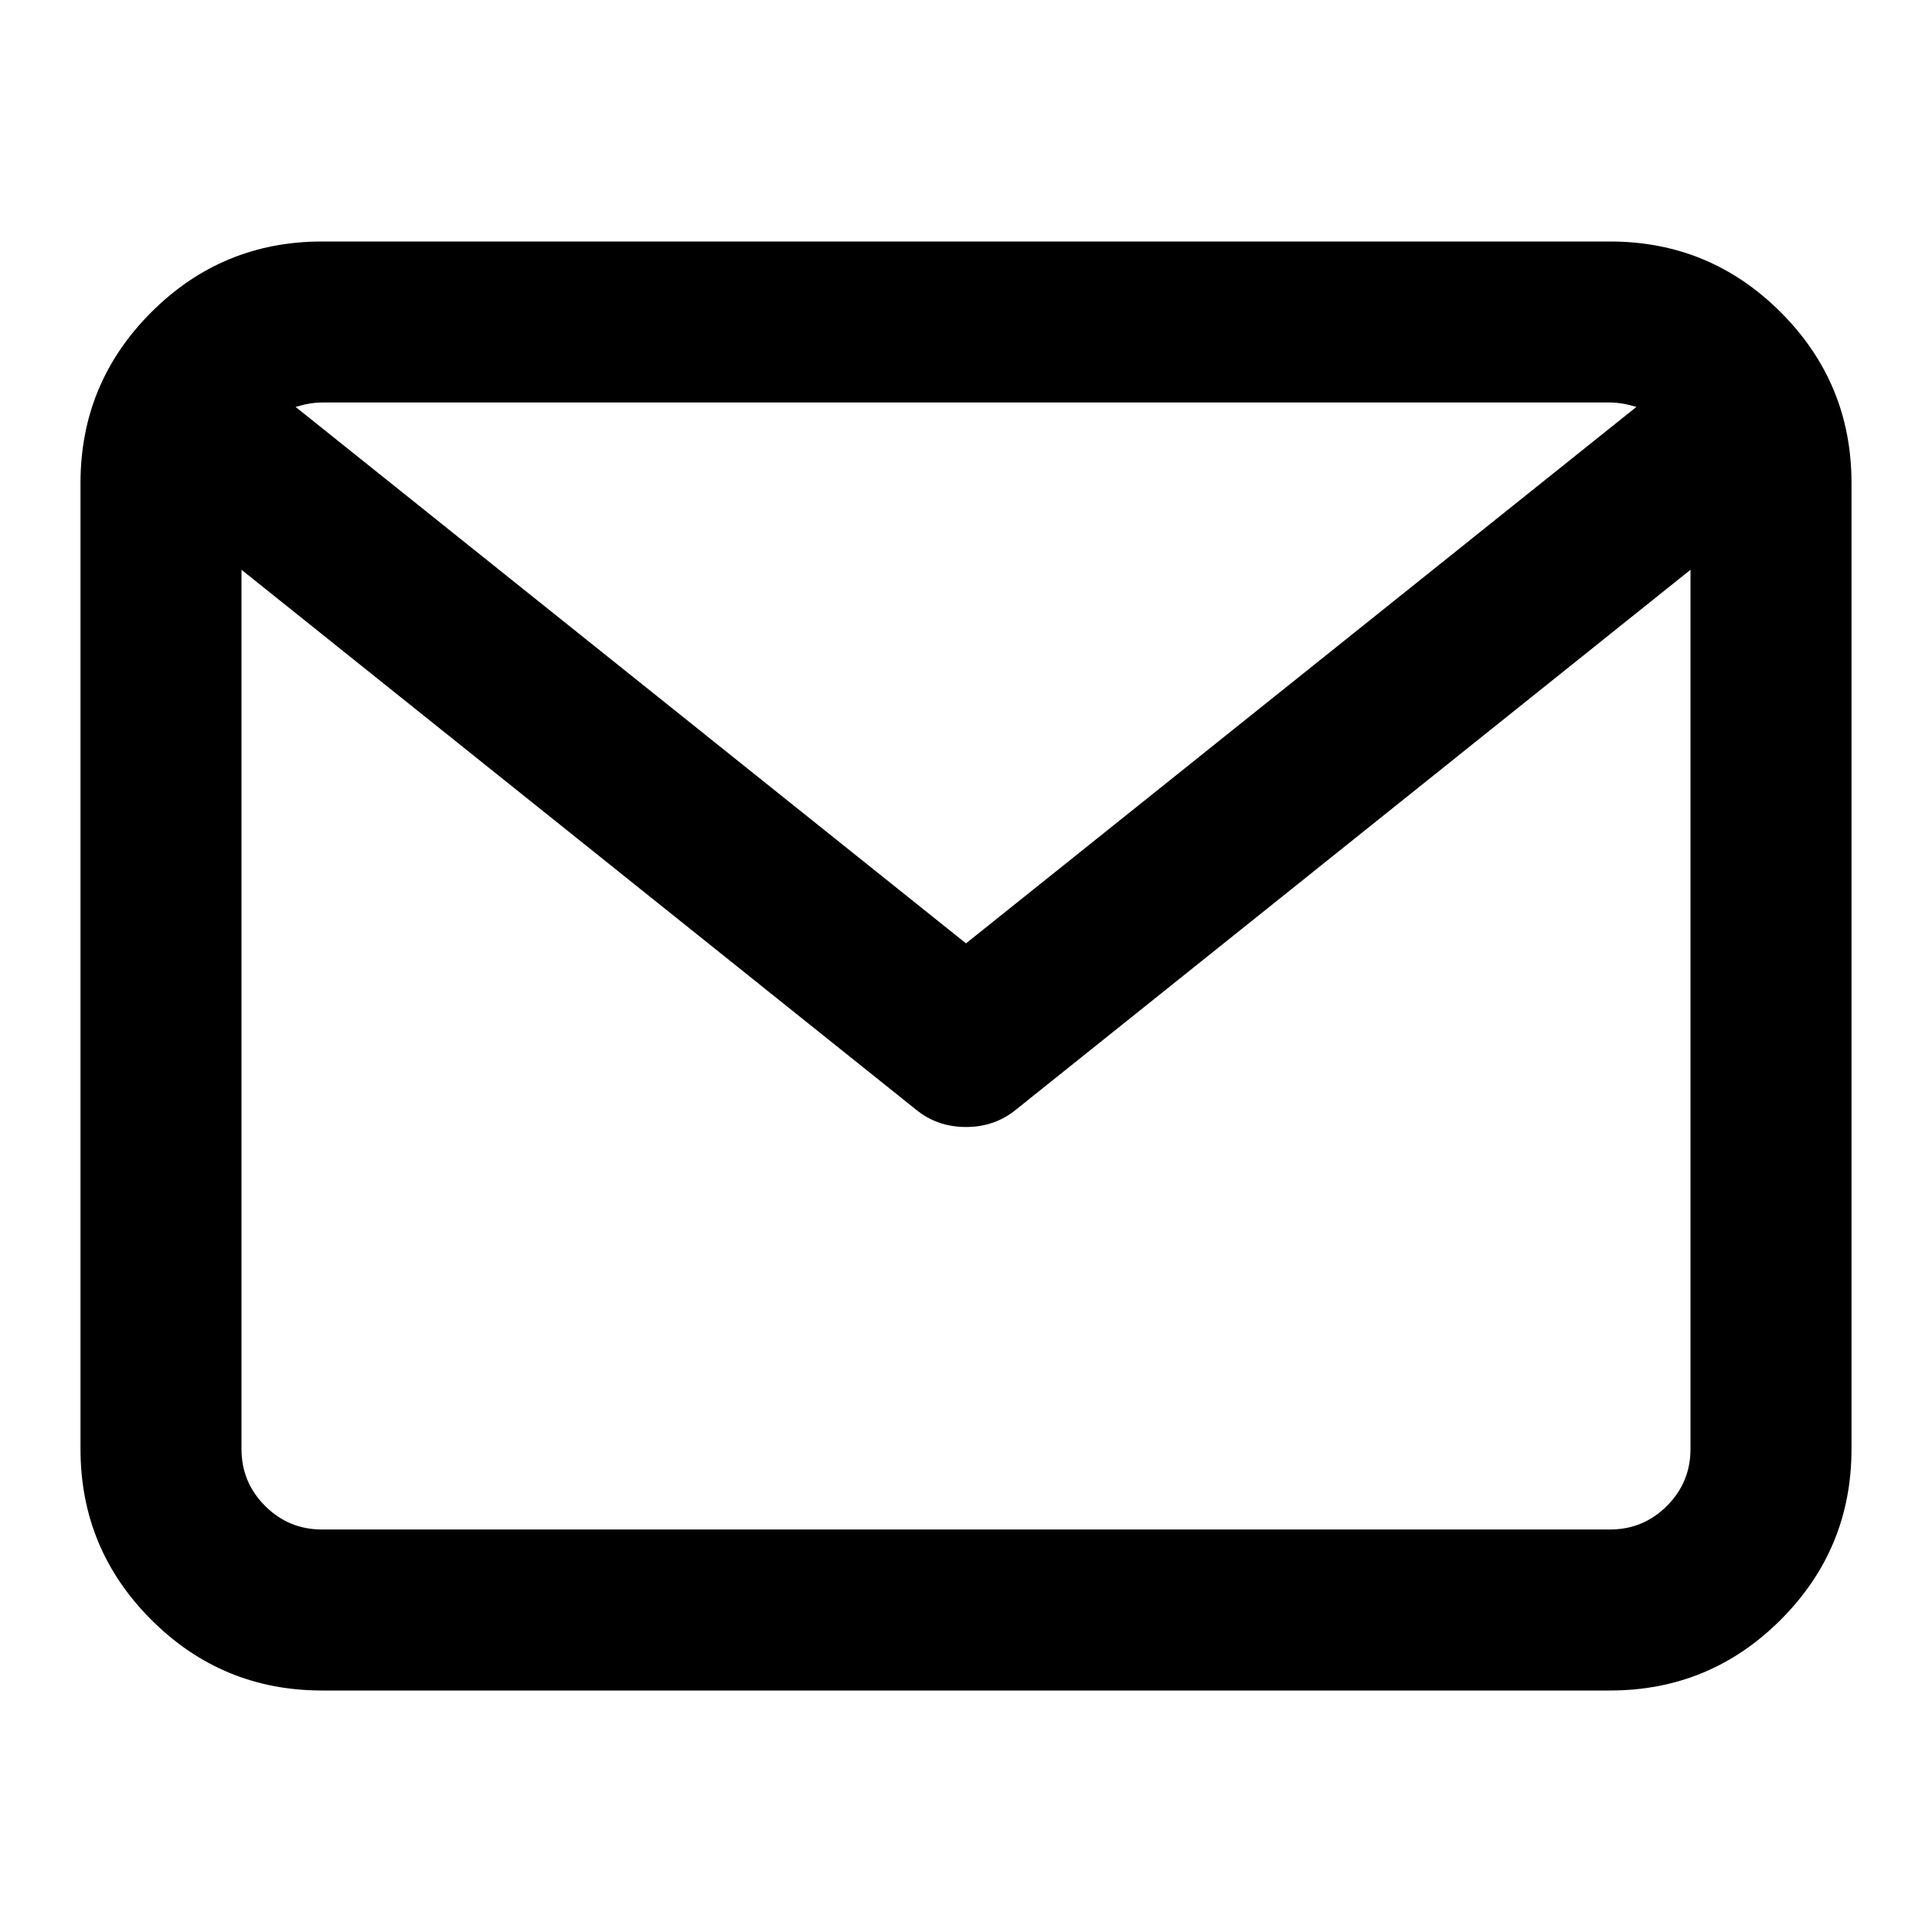
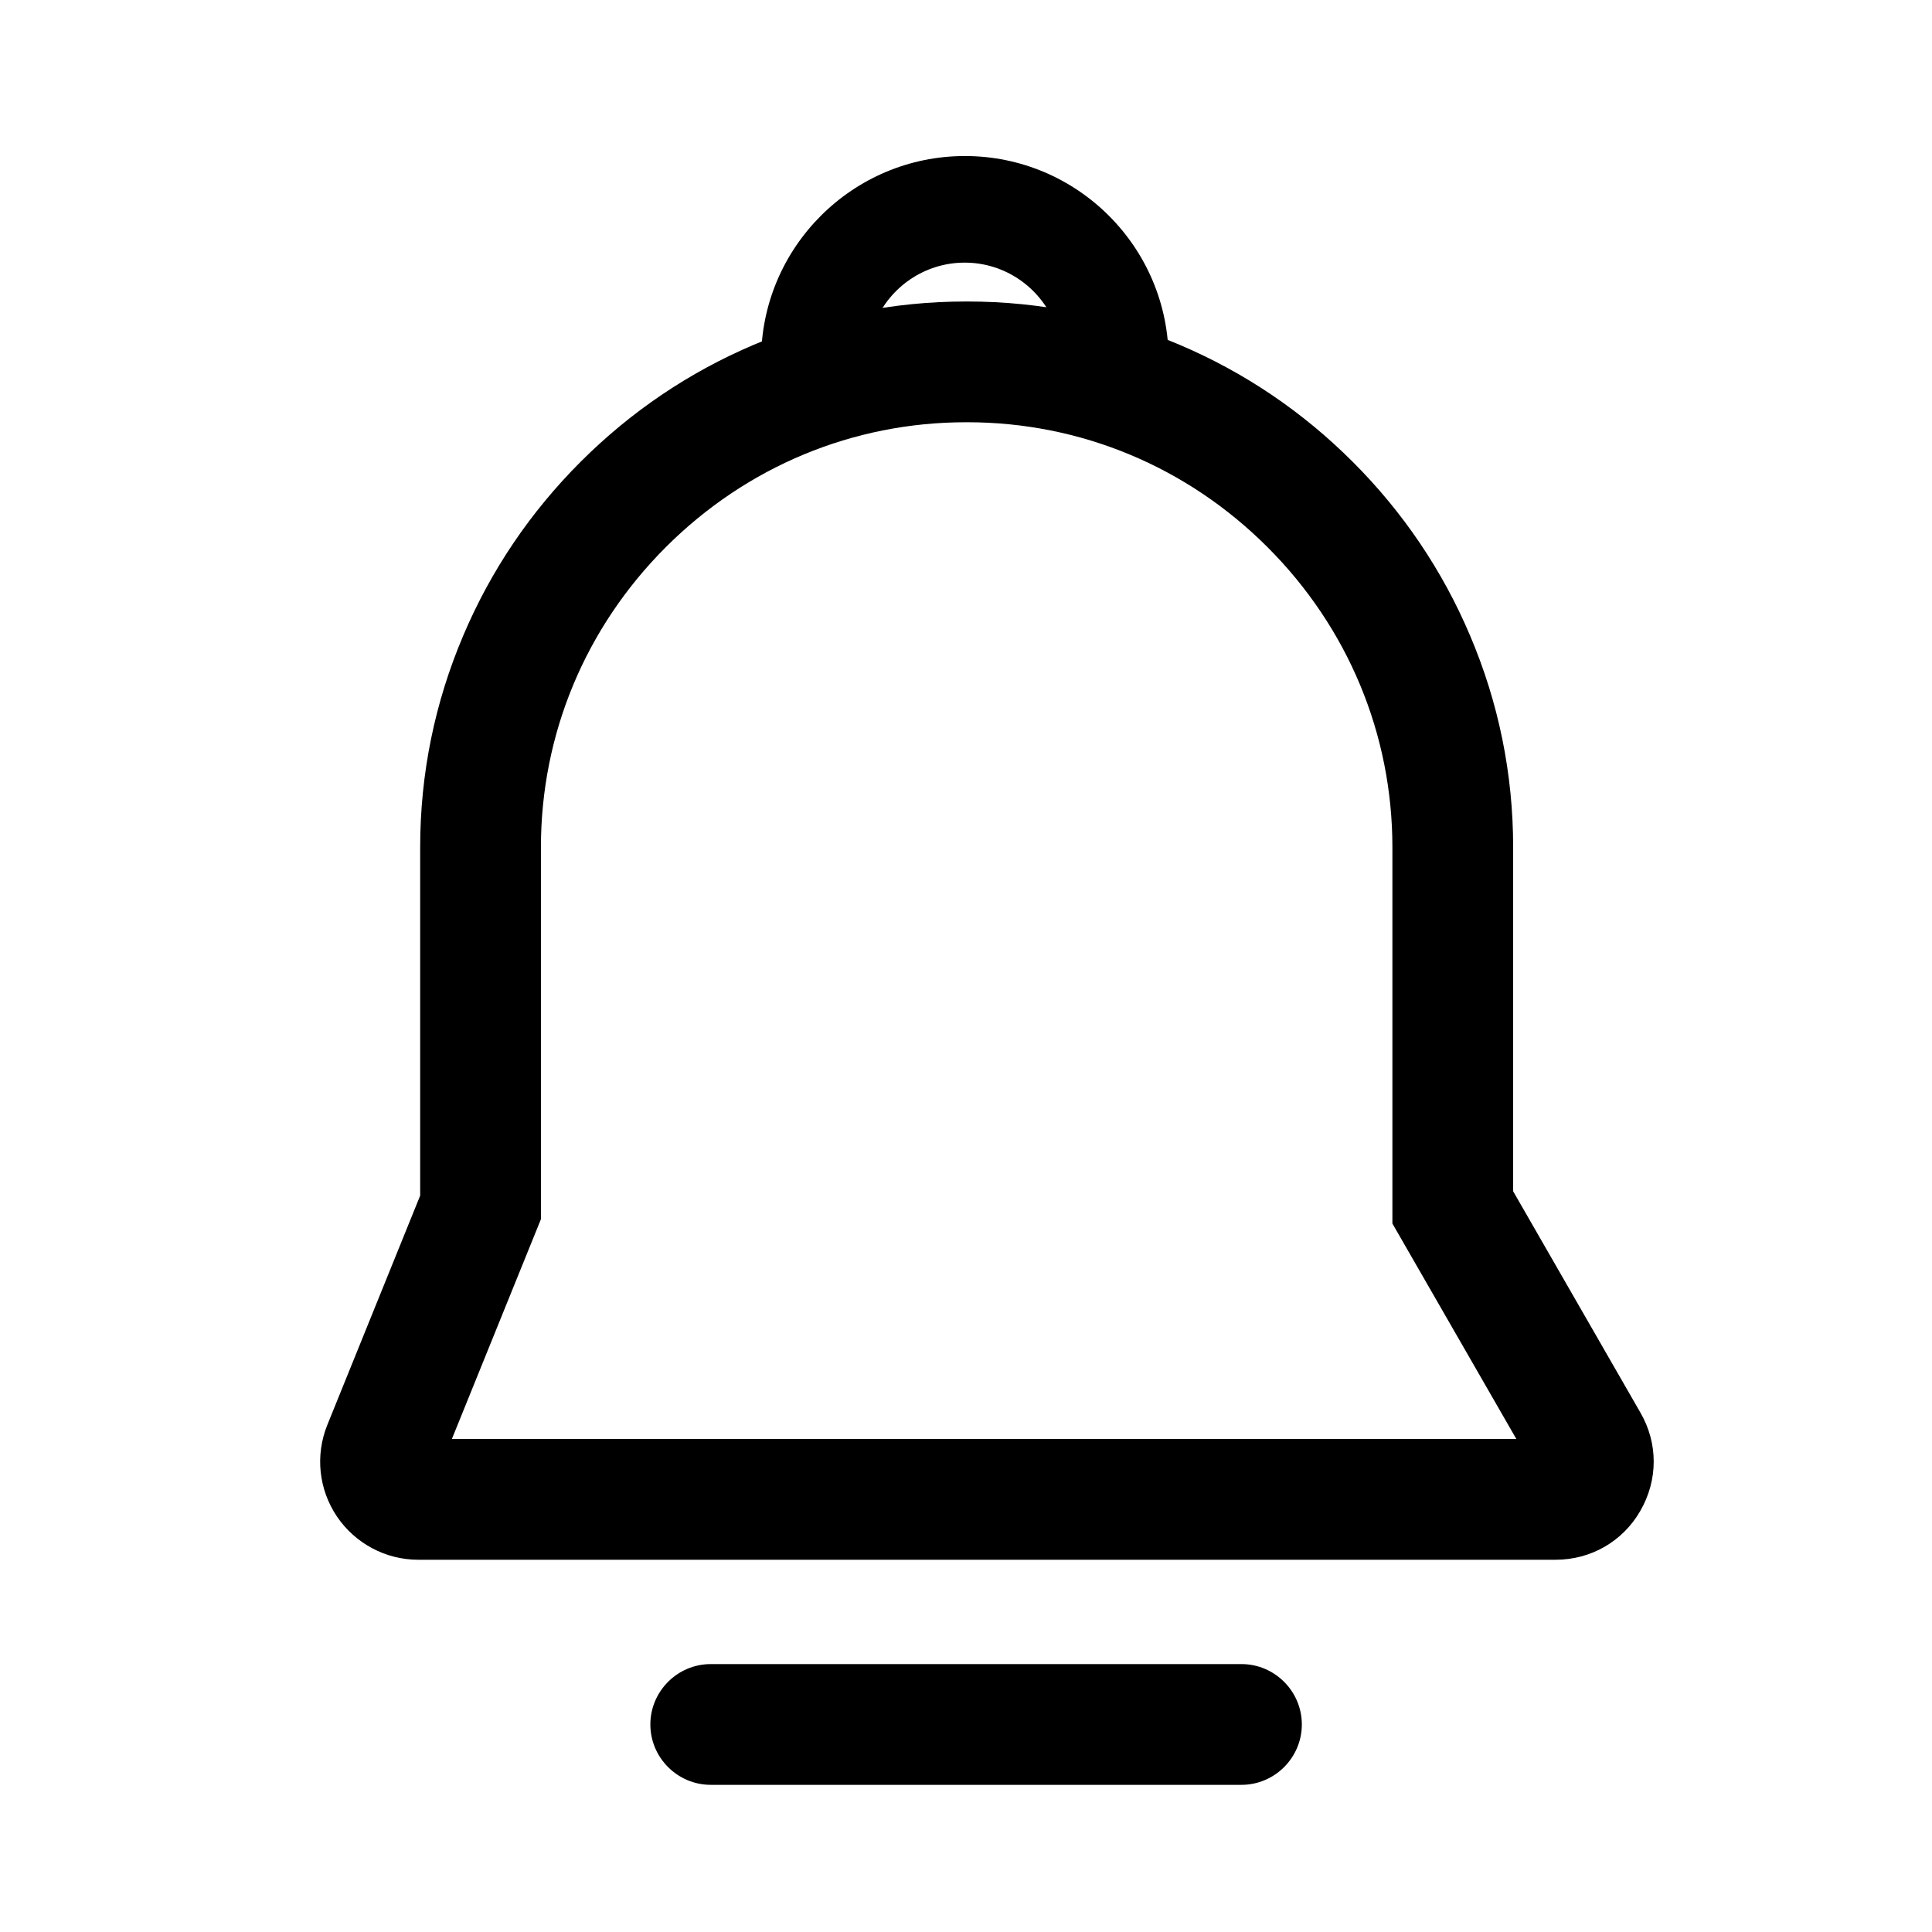
- <svg xmlns="http://www.w3.org/2000/svg" t="1687518932642" class="icon" viewBox="0 0 1024 1024" version="1.1" p-id="8670" data-darkreader-inline-fill="" width="16" height="16">
-   <path d="M170.667 128l682.667 0q52.992 0 90.496 37.504t37.504 90.496l0 512q0 52.992-37.504 90.496t-90.496 37.504l-682.667 0q-52.992 0-90.496-37.504t-37.504-90.496l0-512q0-52.992 37.504-90.496t90.496-37.504zM896 768l0-466.005-357.333 285.995q-11.349 9.344-26.667 9.344t-26.667-9.344l-357.333-285.995 0 466.005q0 17.664 12.501 30.165t30.165 12.501l682.667 0q17.664 0 30.165-12.501t12.501-30.165zM853.333 213.333l-682.667 0q-6.315 0-13.995 2.347l355.328 284.331 355.328-284.331q-7.68-2.347-13.995-2.347z" p-id="8671" />
+ <svg xmlns="http://www.w3.org/2000/svg" t="1687522824254" class="icon" viewBox="0 0 1024 1024" version="1.1" p-id="6060" data-darkreader-inline-fill="" width="16" height="16">
+   <path d="M824.5 826.7H221.7c-17.3 0-33.4-8.6-43.1-22.9-9.7-14.4-11.6-32.5-5.1-48.6l49.2-121.5V449.1c0-38.9 7.7-76.7 22.9-112.4 14.6-34.4 35.5-65.3 62.1-91.9 26.6-26.6 57.5-47.5 91.9-62.1 35.7-15.2 73.5-22.9 112.4-22.9h0.7c38.9 0 76.7 7.7 112.4 22.9 34.4 14.6 65.3 35.5 91.9 62.1 26.6 26.6 47.5 57.5 62.1 91.9 15.2 35.7 22.9 73.5 22.9 112.4v182.3l67.5 117.4c9.4 16.3 9.3 35.7-0.1 52-9.3 16.2-26.2 25.9-44.9 25.9z m-585-64h564.2L738 648.5V449.1c0-59.9-23.5-116.4-66.2-159.1-42.7-42.7-99.2-66.2-159.1-66.2h-0.7c-59.9 0-116.4 23.5-159.1 66.2-42.7 42.7-66.2 99.2-66.2 159.1v197.1l-47.2 116.5z" p-id="6061" />
+   <path d="M432.8 232.8c-13.5 0-25.4-9.7-27.8-23.4-1.1-6.2-1.6-12.5-1.6-18.7 0-59.5 48.4-108 108-108s108 48.4 108 108c0 6.2-0.6 12.5-1.6 18.7-2.7 15.2-17.1 25.5-32.4 23l-56.8-9.2c-11.4-1.9-23-1.9-34.5 0l-56.8 9.2c-1.5 0.3-3 0.4-4.5 0.4z m78.5-67.5c8.8 0 17.6 0.7 26.3 2.1l21.2 3.4c-7.8-18.5-26.1-31.6-47.5-31.6s-39.7 13.1-47.5 31.6l21.2-3.4c8.8-1.4 17.6-2.1 26.3-2.1zM658 946H376.7c-17.6 0-32-14.4-32-32s14.4-32 32-32H658c17.6 0 32 14.4 32 32s-14.4 32-32 32z" p-id="6062" />
</svg>
